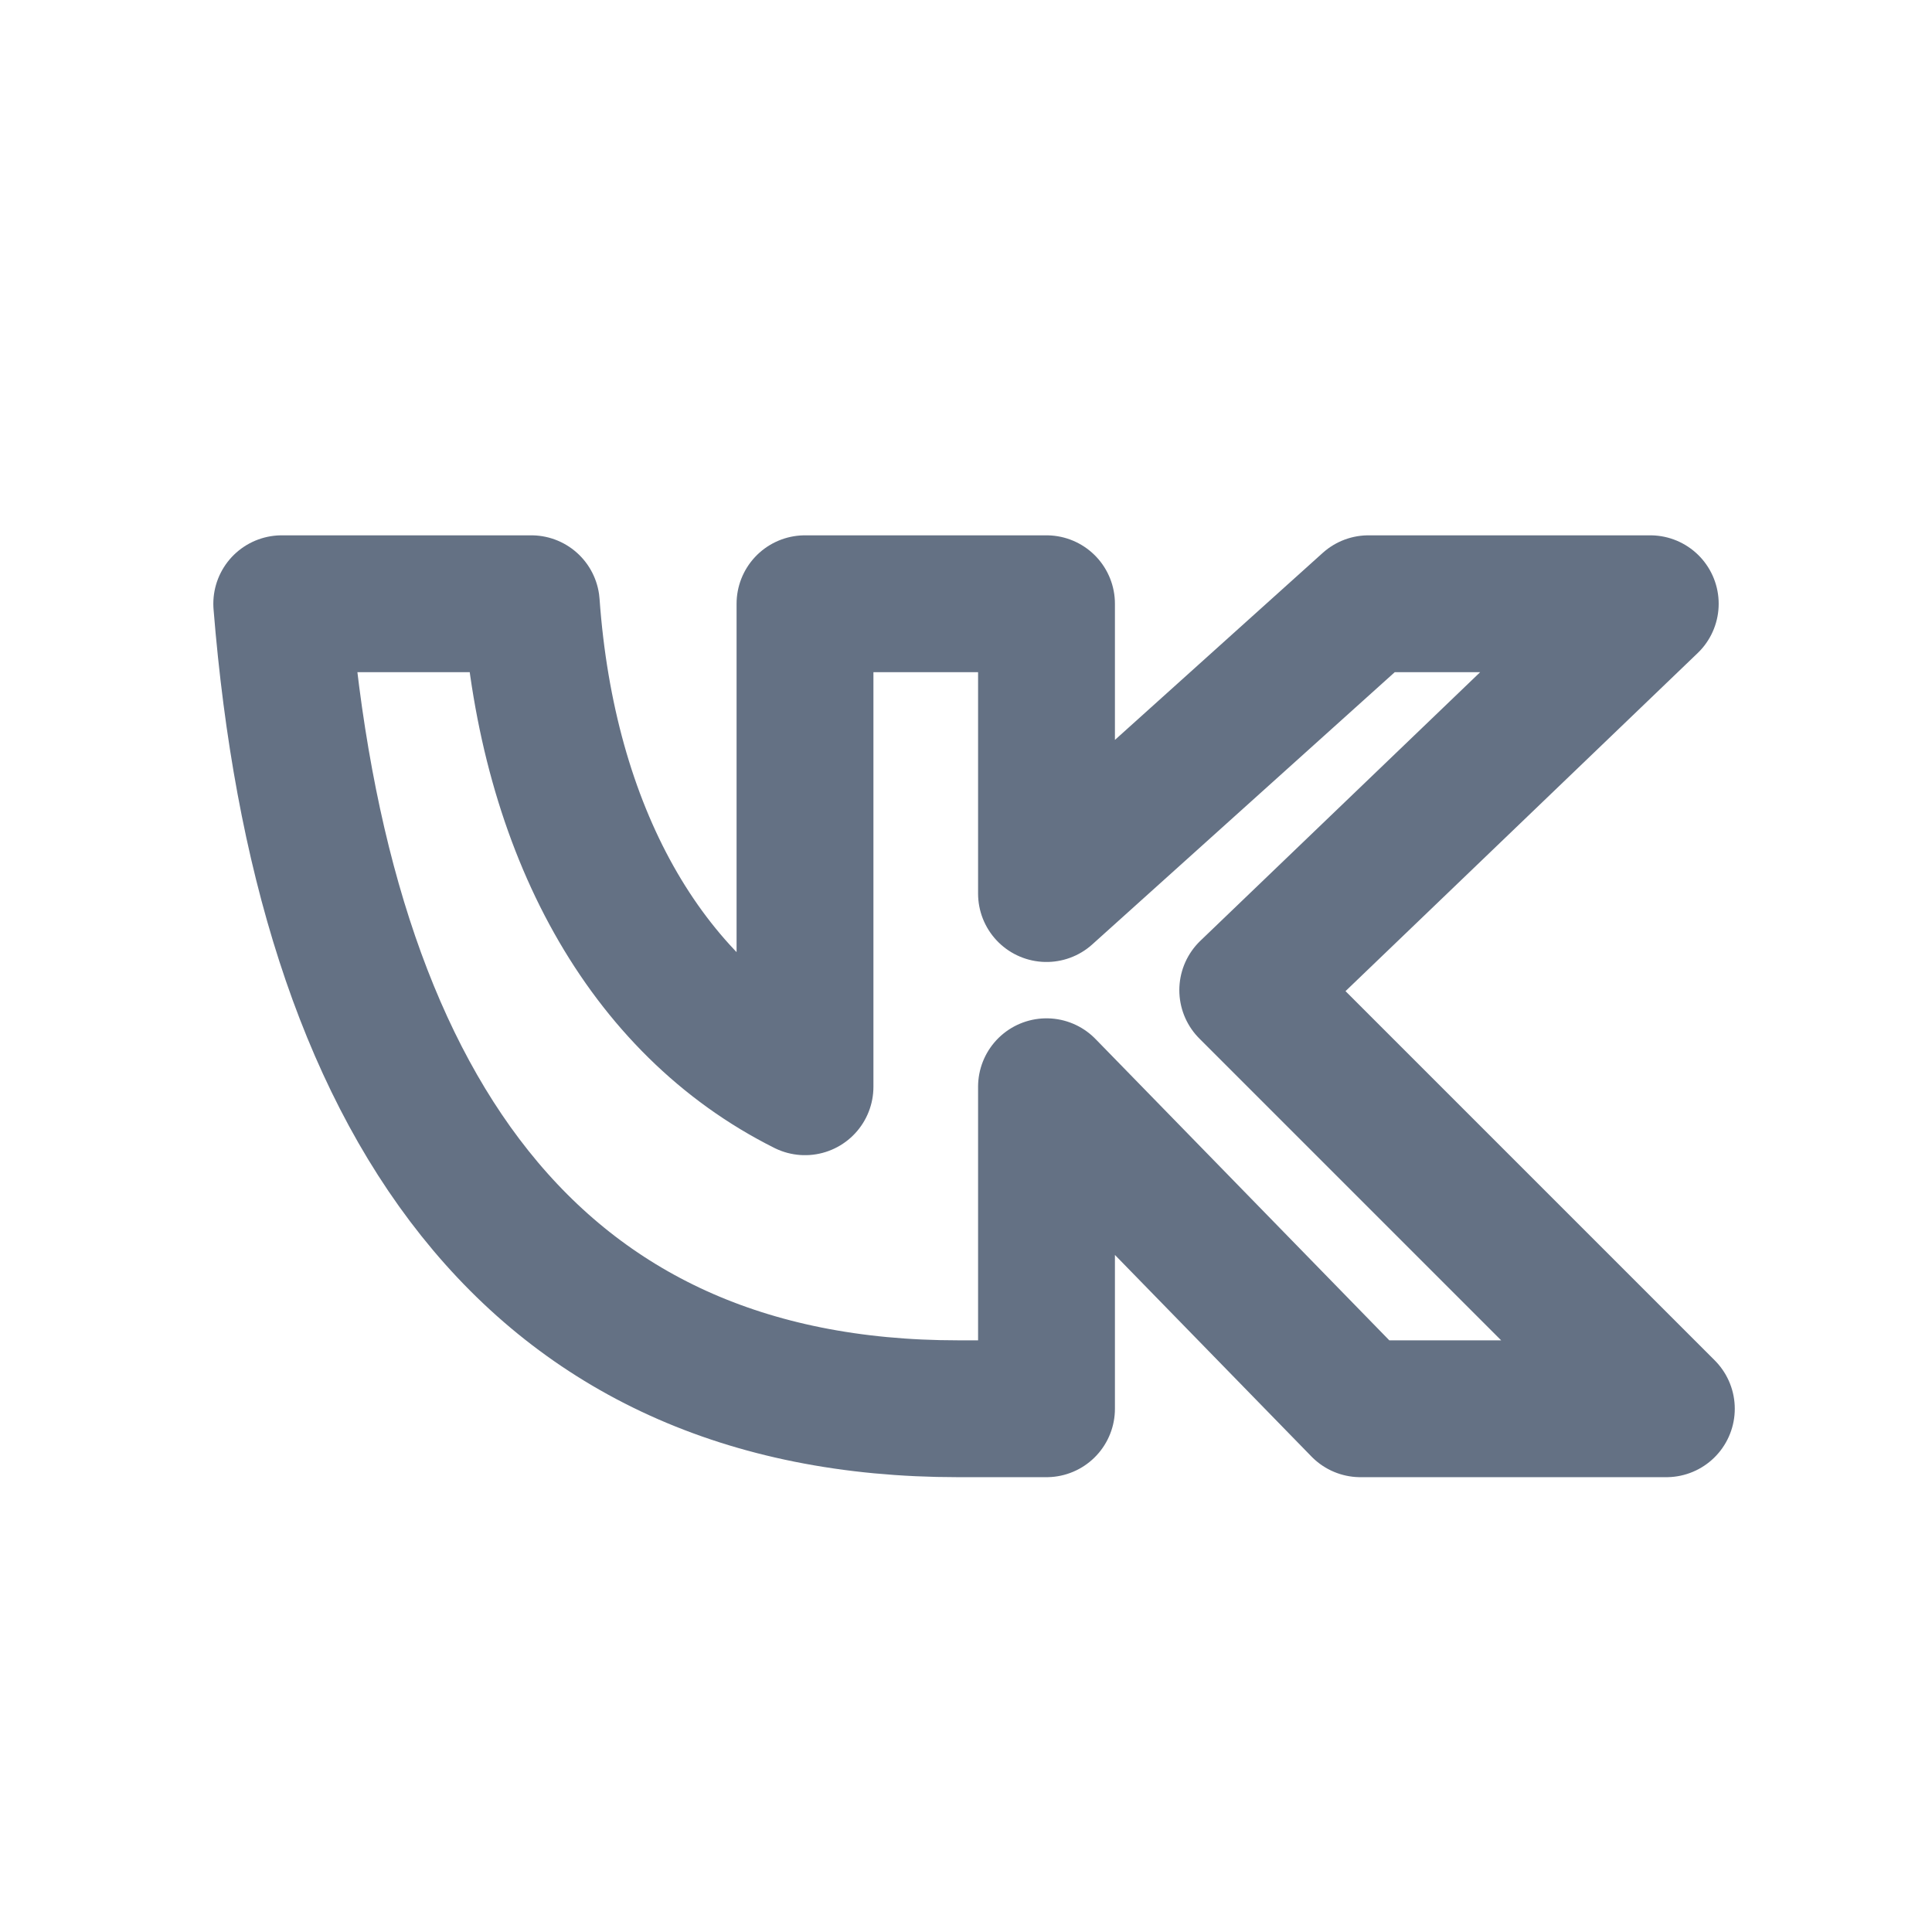
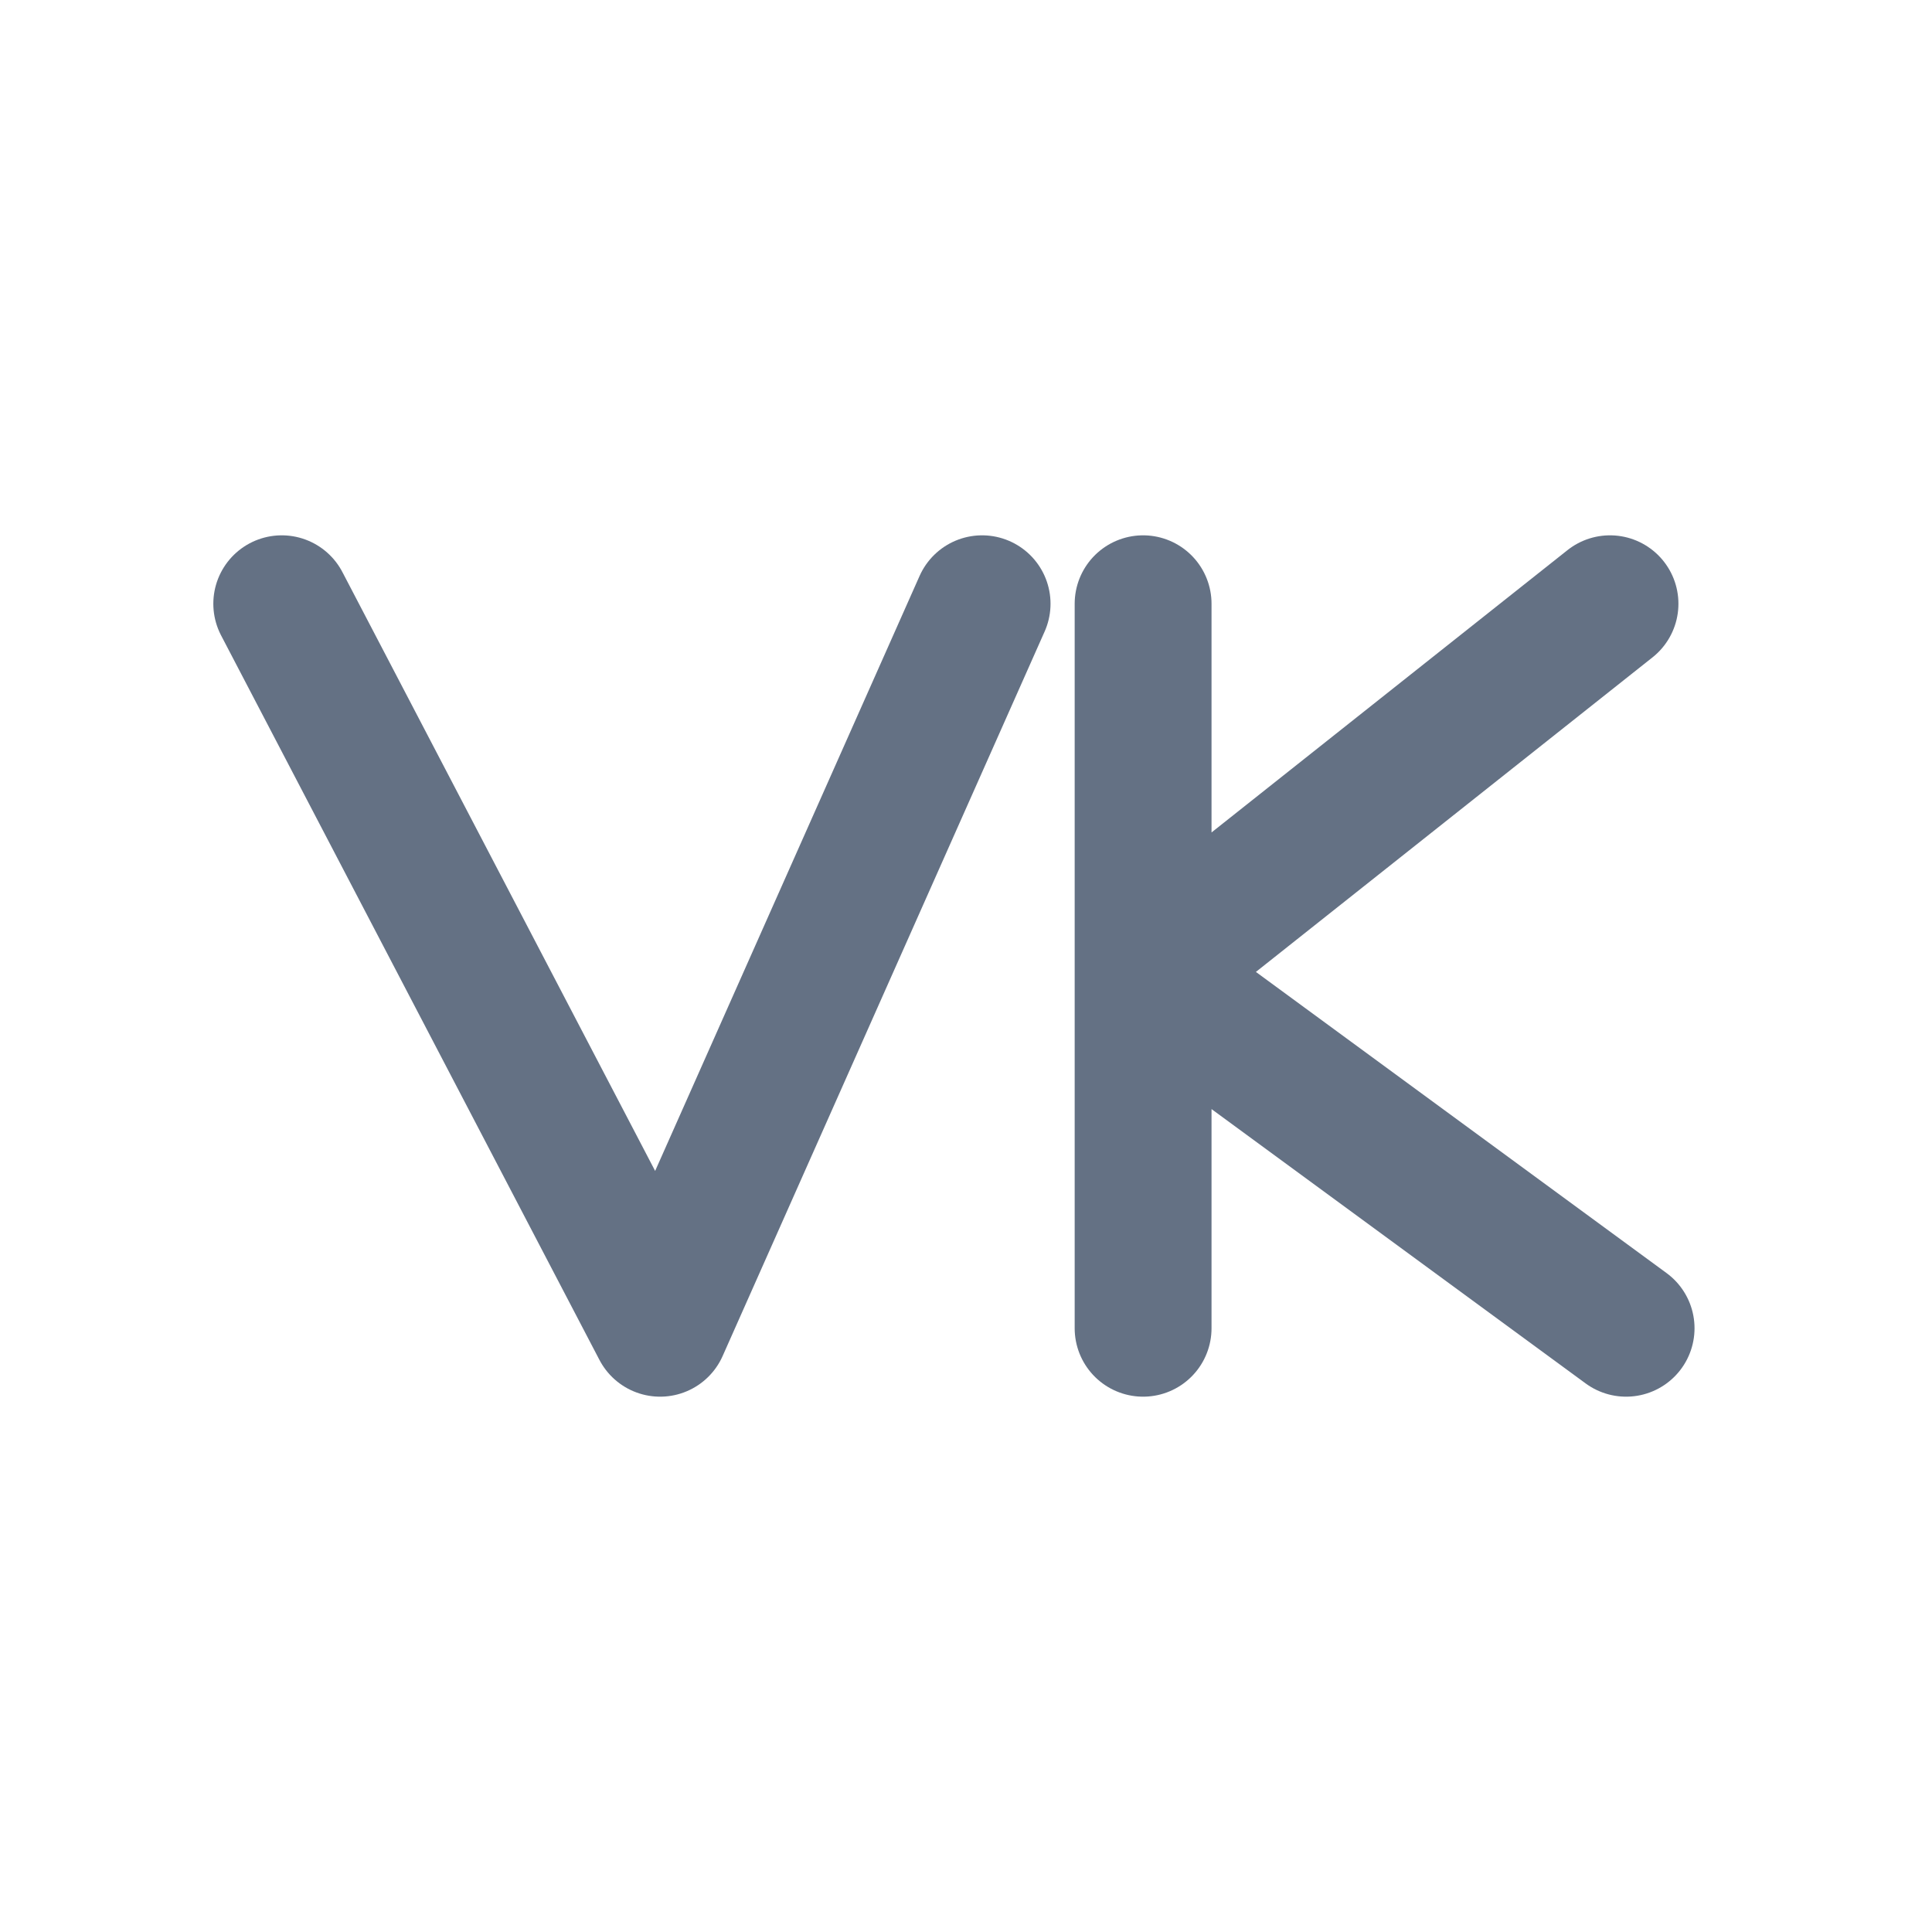
<svg xmlns="http://www.w3.org/2000/svg" viewBox="0 0 24 24" fill="none" stroke="#647184" stroke-width="1.7" stroke-linecap="round" stroke-linejoin="round">
-   <path d="M3.5 7.5h3.1c.2 2.8 1.4 5 3.4 6V7.5h3v3.6l4-3.6h3.5l-5 4.8 5.2 5.2h-3.8l-3.9-4v4h-1.1C6.6 17.5 4 13.7 3.5 7.5Z" />
+   <path d="M3.5 7.5 8.2 16.5 12.2 7.5" />
+   <path d="M14.2 7.5v9M14.2 12.1l5.8-4.6M14.2 12.1l6 4.4" />
</svg>
